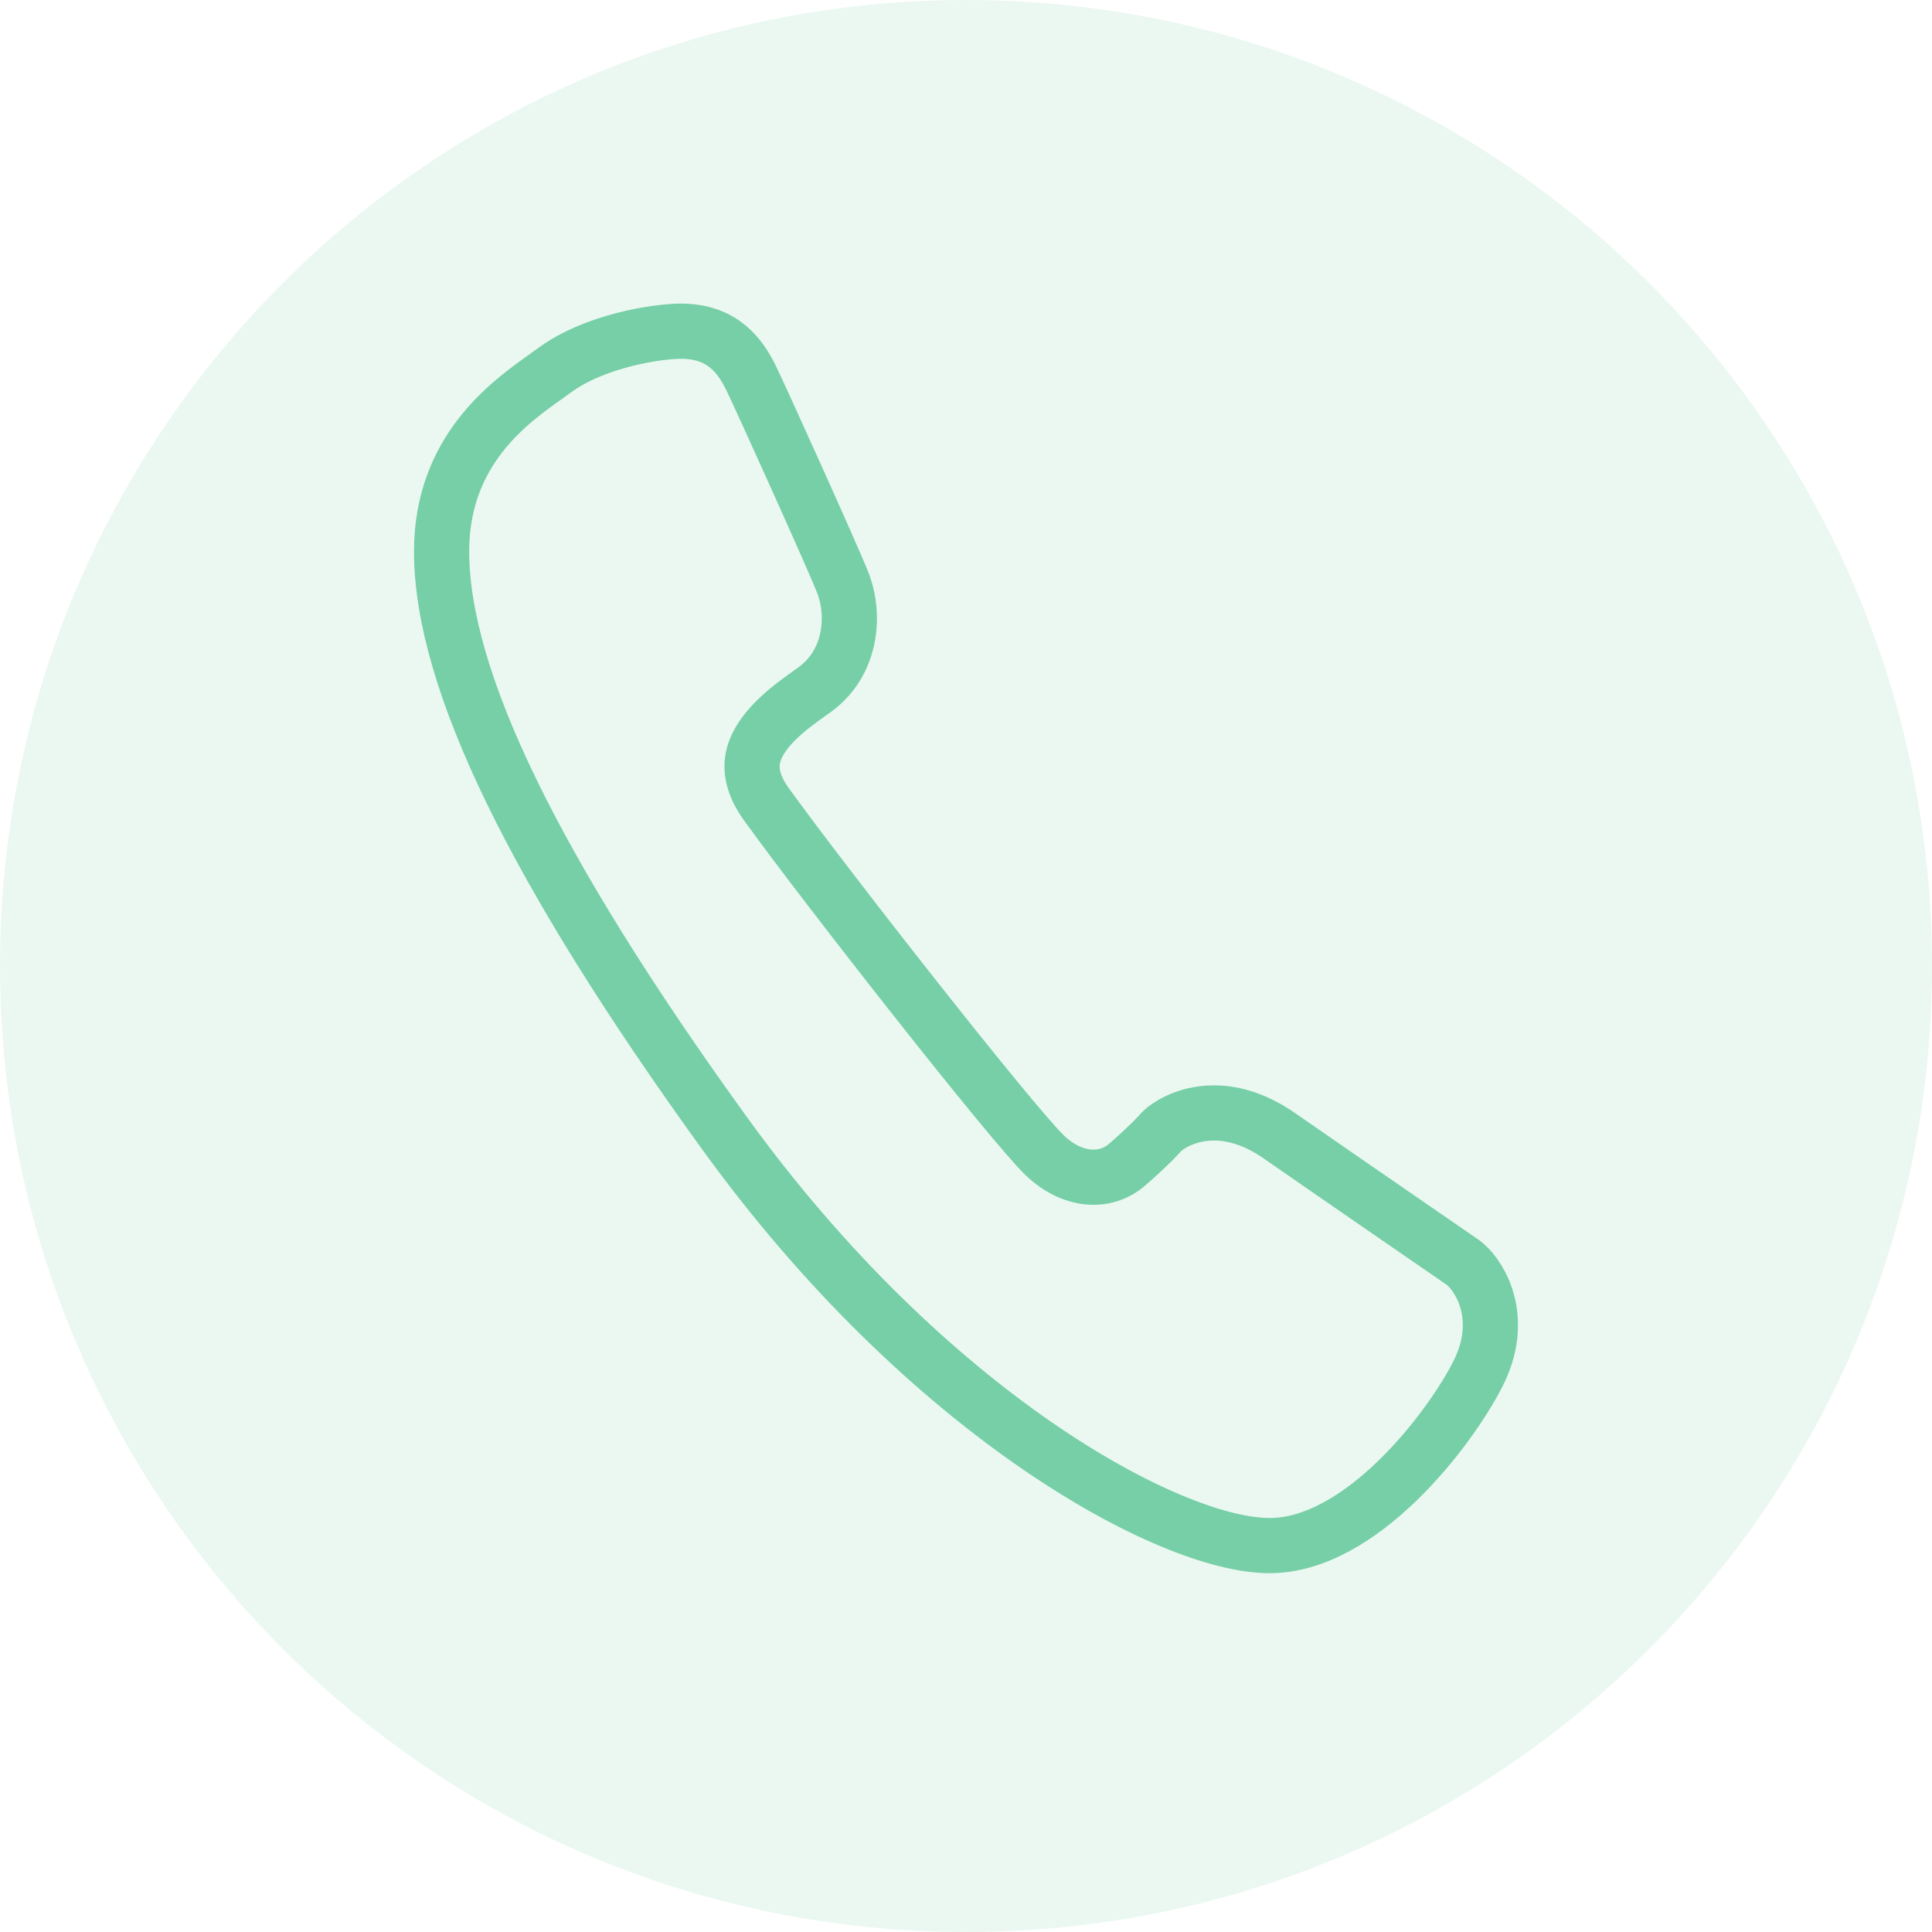
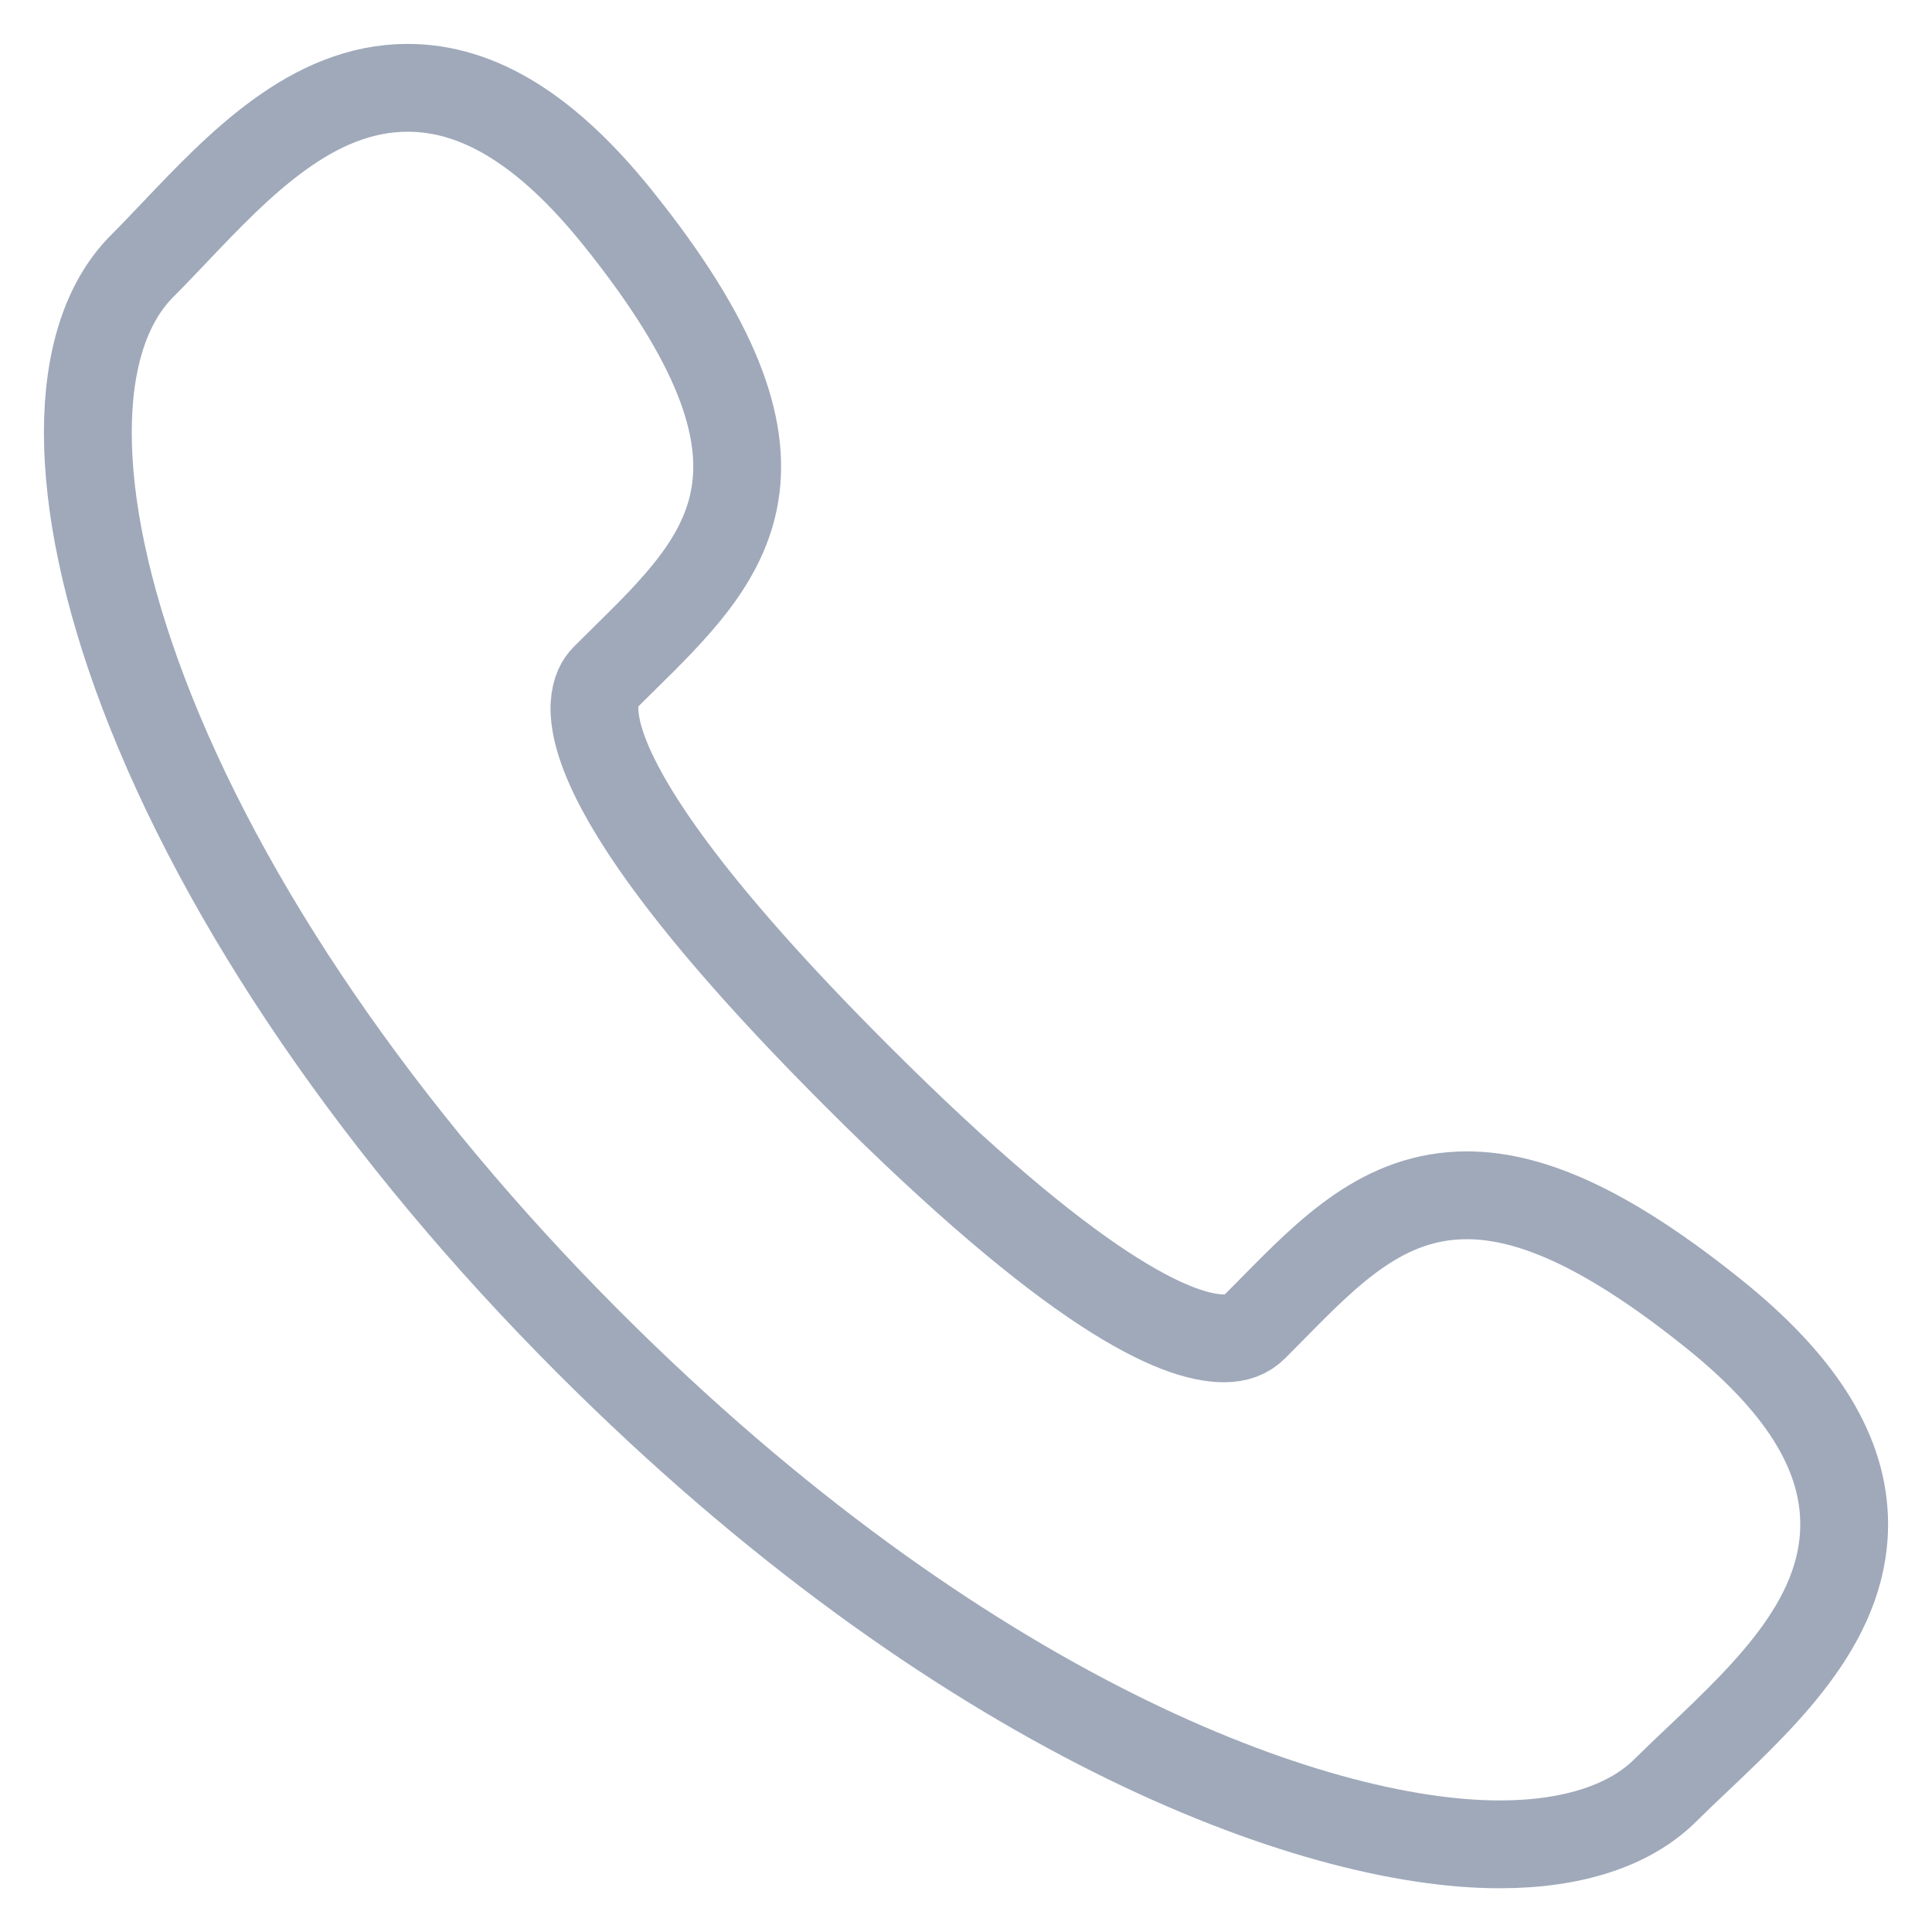
- <svg xmlns="http://www.w3.org/2000/svg" version="1.1" x="0" y="0" width="35" height="35" viewBox="0, 0, 35, 35">
-   <g id="Symbols">
-     <path d="M17.5,35 C27.165,35 35,27.165 35,17.5 C35,7.835 27.165,0 17.5,0 C7.835,0 0,7.835 0,17.5 C0,27.165 7.835,35 17.5,35 z" fill="#76CFA6" opacity="0.15" id="Oval-109" />
-     <path d="M23,28 C21.195,28 16.807,25.624 13.122,20.524 C9.675,15.755 8,12.309 8,9.99 C8,8.164 9.225,7.293 9.883,6.825 L10.045,6.708 C10.773,6.173 11.903,6 12.337,6 C13.097,6 13.417,6.458 13.611,6.857 C13.776,7.195 15.141,10.212 15.28,10.587 C15.492,11.164 15.422,12.005 14.766,12.488 L14.65,12.571 C14.324,12.804 13.718,13.236 13.634,13.761 C13.594,14.016 13.677,14.283 13.889,14.577 C14.946,16.043 18.32,20.346 18.928,20.931 C19.405,21.389 20.009,21.455 20.42,21.098 C20.846,20.729 21.035,20.511 21.037,20.508 L21.081,20.465 C21.116,20.434 21.449,20.162 21.992,20.162 C22.385,20.162 22.783,20.302 23.178,20.576 C24.201,21.287 26.51,22.876 26.51,22.876 L26.547,22.906 C26.842,23.166 27.269,23.917 26.772,24.893 C26.256,25.907 24.655,28 23,28 L23,28 z" fill-opacity="0" stroke="#76CFA6" stroke-width="1" id="path-1" />
-   </g>
+ <svg xmlns="http://www.w3.org/2000/svg" width="22" height="22" viewBox="0 0 22 22" fill="none">
+   <path d="M19.52 14.965C18.371 14.042 17.476 13.611 16.704 13.611C15.762 13.611 15.145 14.237 14.493 14.899L14.281 15.113C14.195 15.199 14.085 15.24 13.937 15.24C13.393 15.24 12.225 14.72 9.753 12.247C6.323 8.817 6.692 7.914 6.887 7.719L7.097 7.511C8.29 6.337 9.32 5.323 7.034 2.48C6.234 1.484 5.452 1 4.643 1C3.552 1 2.72 1.877 1.984 2.651C1.859 2.782 1.738 2.91 1.619 3.029C0.792 3.856 0.794 5.664 1.625 7.867C2.54 10.29 4.345 12.927 6.71 15.291C10.924 19.506 14.928 21.002 17.076 21.002C17.91 21.002 18.566 20.787 18.97 20.38C19.09 20.262 19.217 20.14 19.349 20.016C20.144 19.261 21.045 18.405 20.998 17.274C20.966 16.494 20.482 15.739 19.52 14.965Z" stroke="#9FA9BA" />
</svg>
